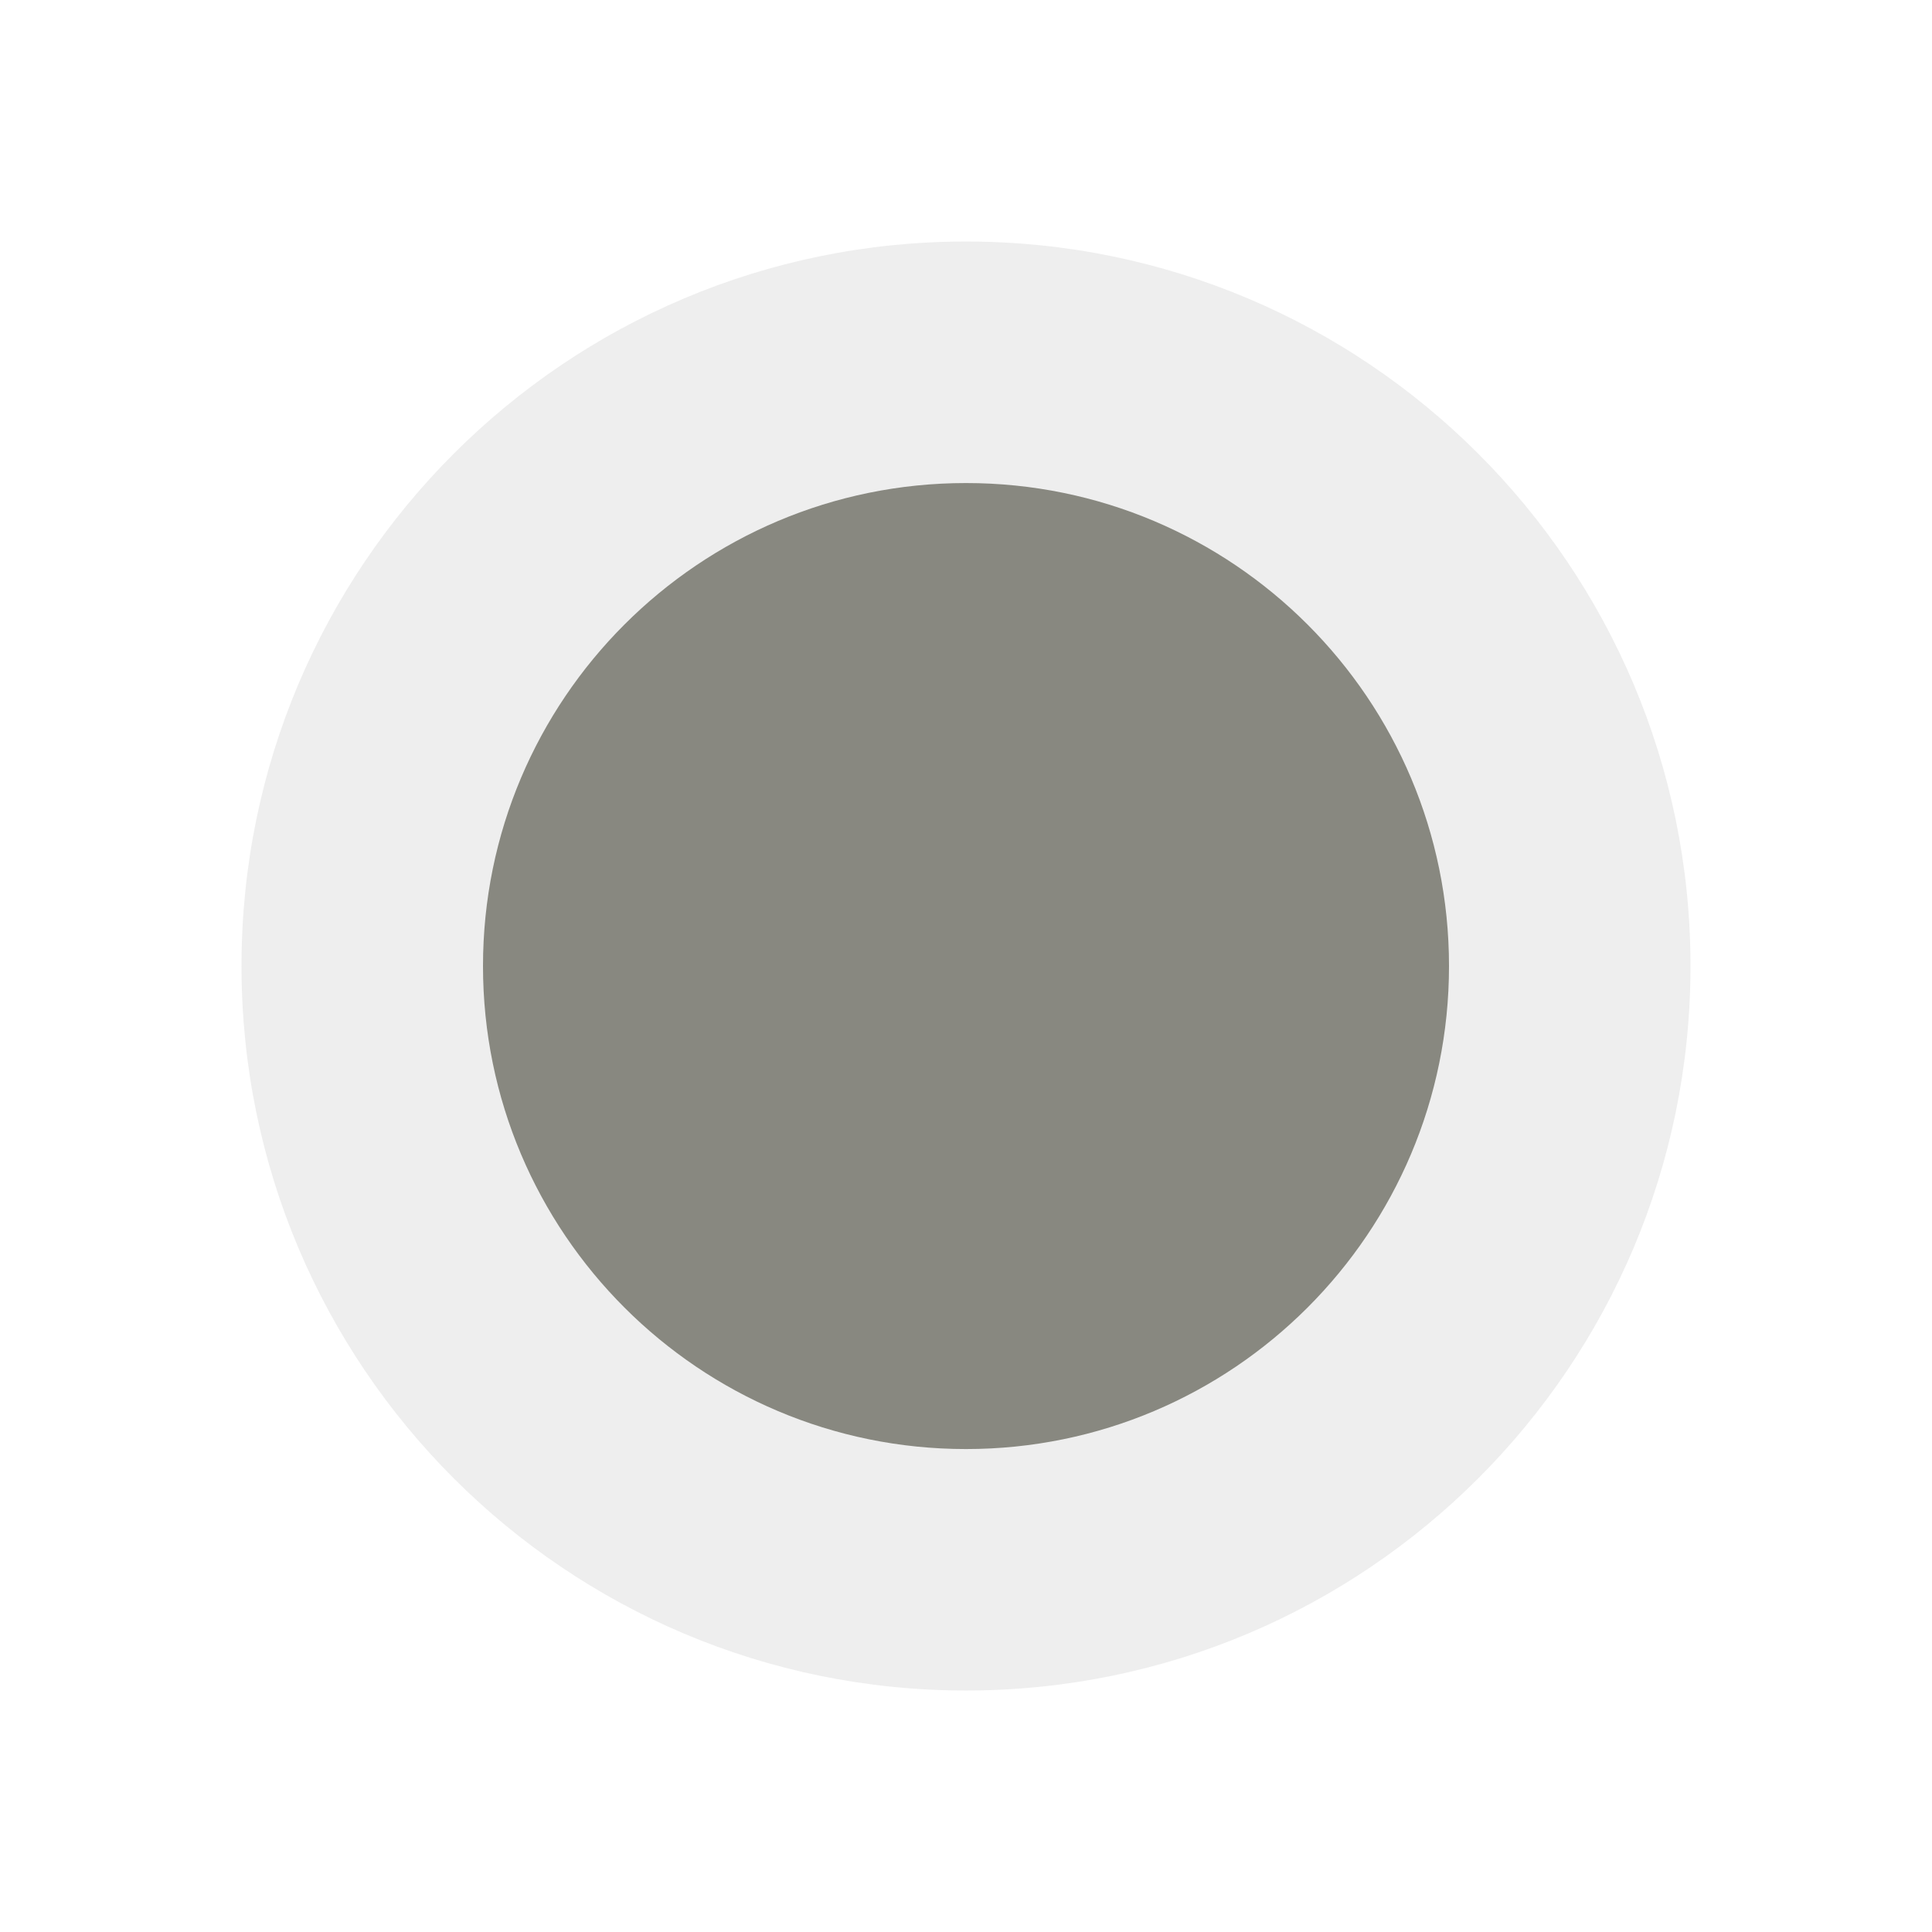
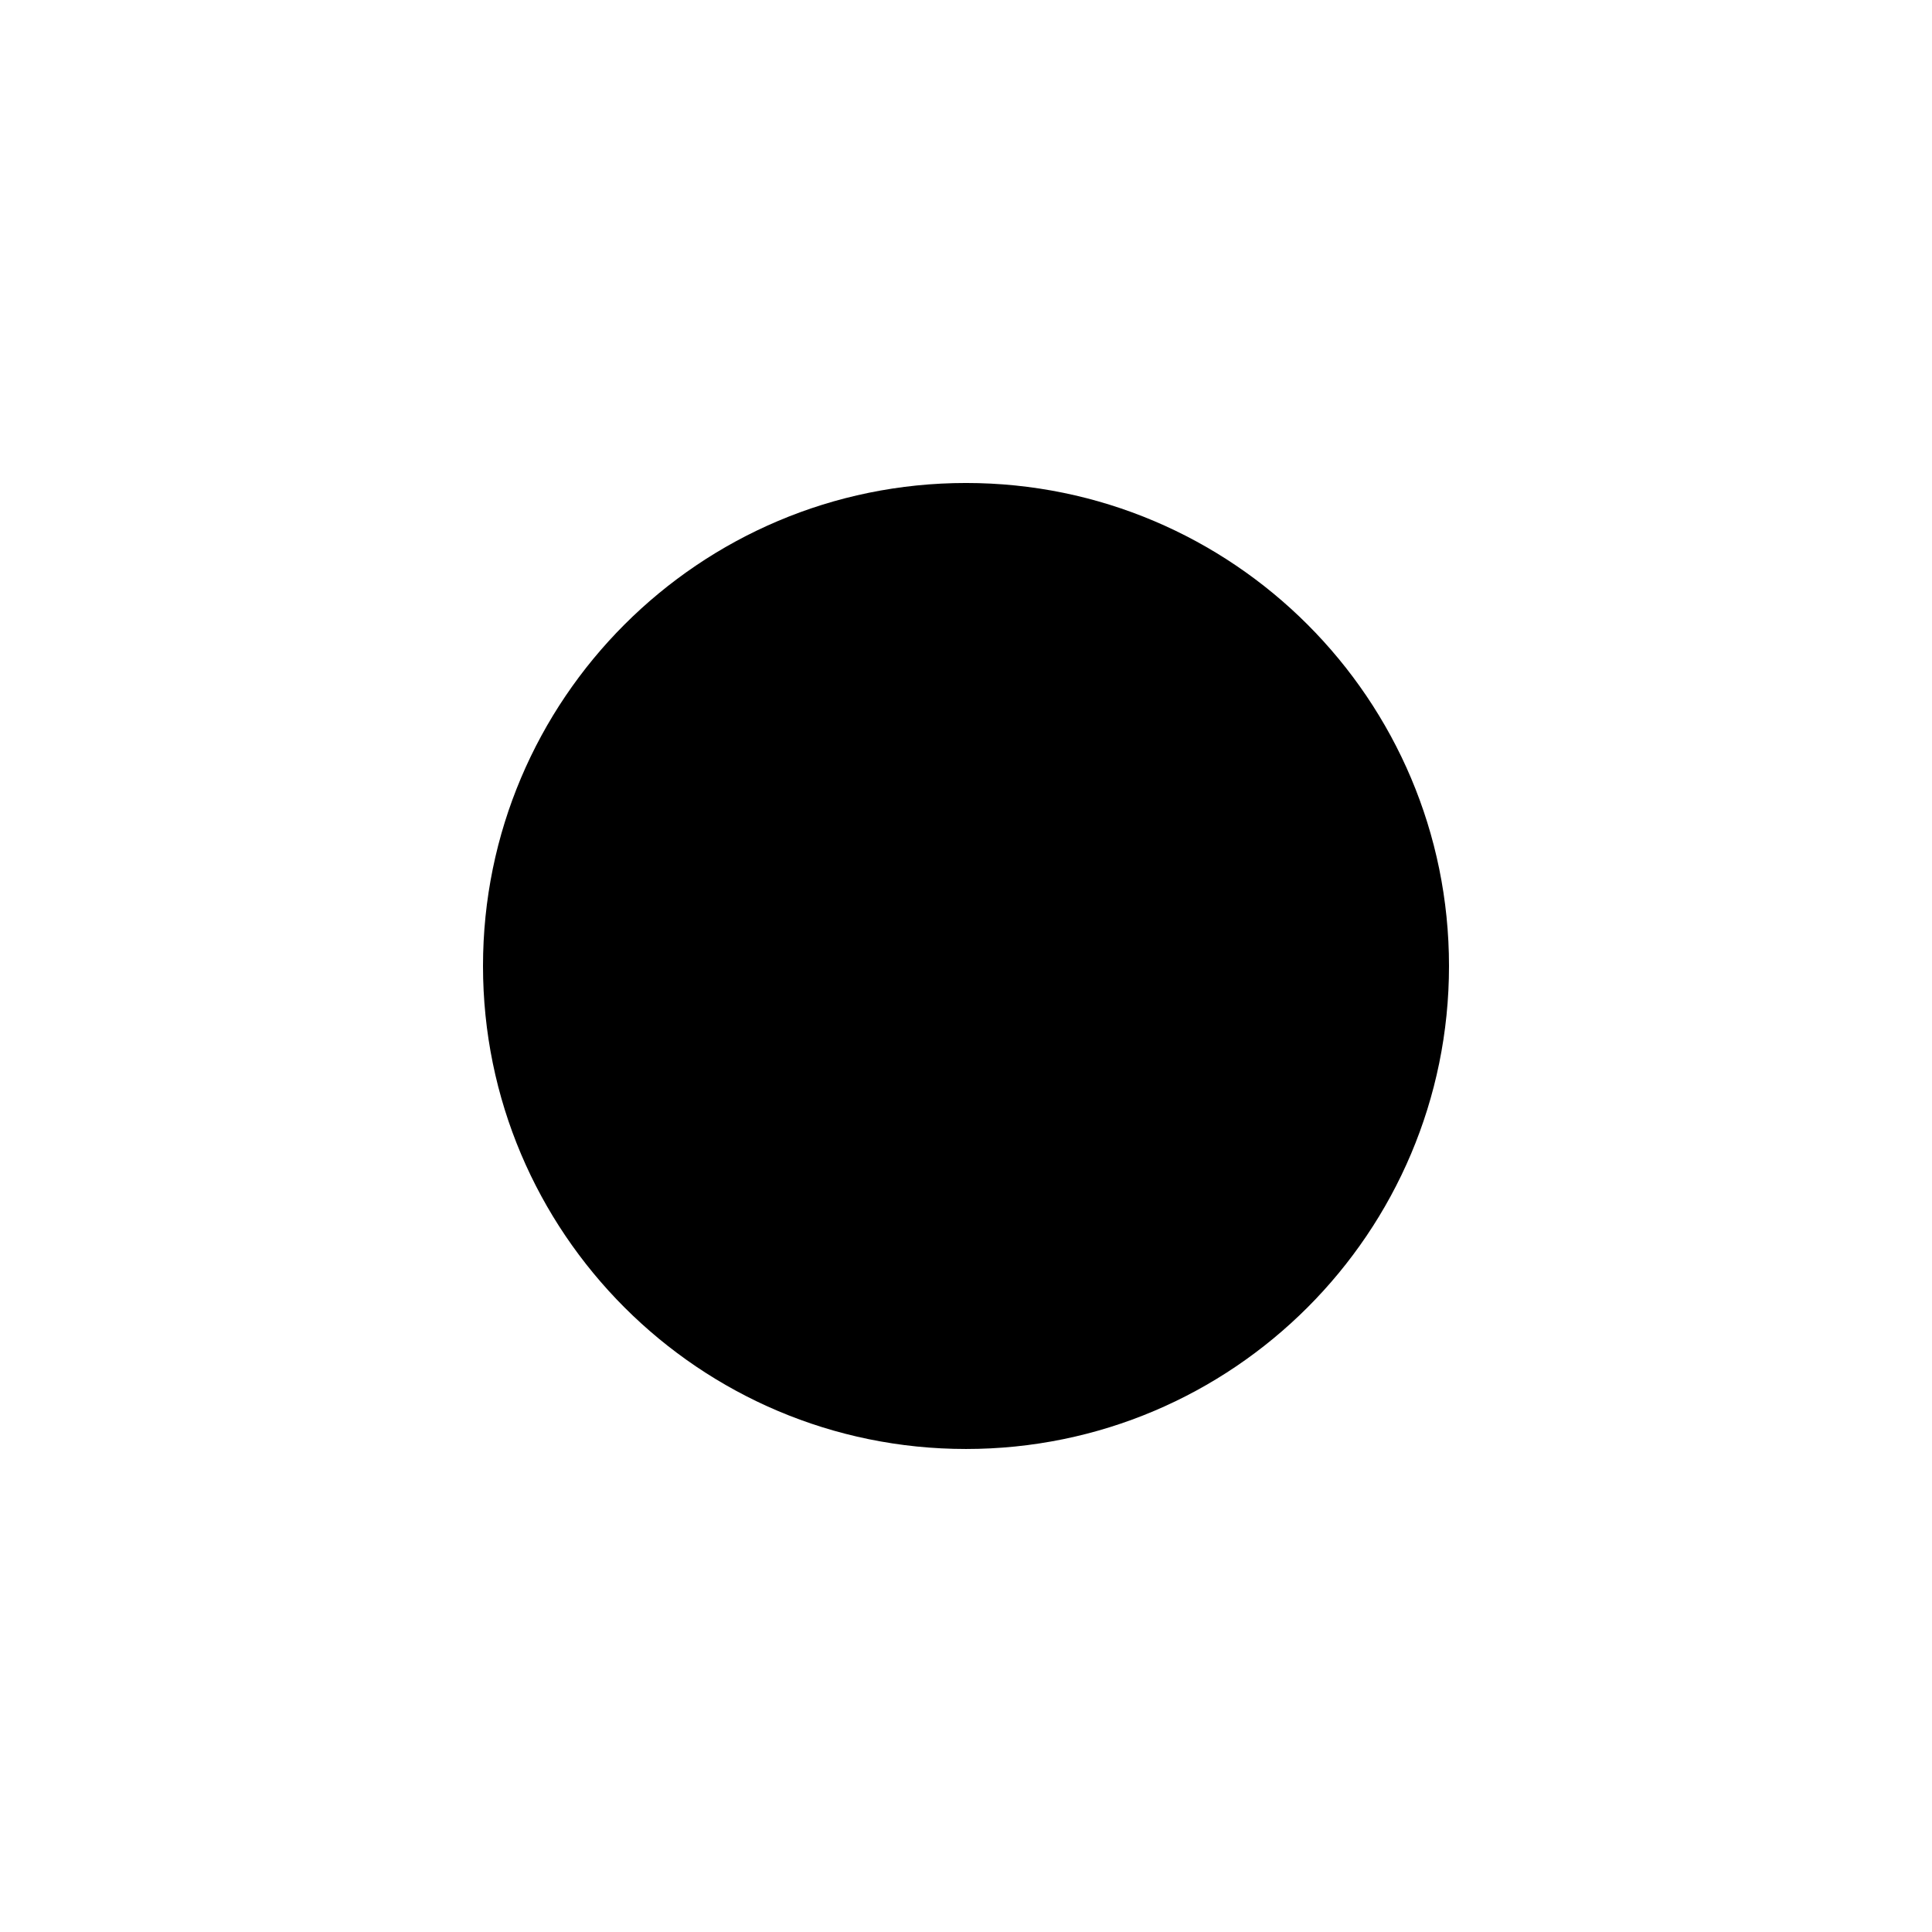
- <svg xmlns="http://www.w3.org/2000/svg" width="8" height="8" id="svg3063" version="1.1">
-   <defs id="defs3065" />
+ <svg xmlns="http://www.w3.org/2000/svg" version="1.1" id="svg3063" x="0px" y="0px" width="8px" height="8px" viewBox="0 0 8 8" enable-background="new 0 0 8 8" xml:space="preserve">
  <g id="layer1" transform="translate(0,-1044.362)">
-     <path style="color:#000000;fill:#eeeeee;fill-opacity:1;fill-rule:nonzero;stroke:none;stroke-width:2;marker:none;visibility:visible;display:inline;overflow:visible;enable-background:accumulate" id="path3037" d="m 280,332.362 a 40,40 0 1 1 -80,0 40,40 0 1 1 80,0 z" transform="matrix(0.07499998,0,0,0.07499998,-13.99999,1023.435)" />
-     <path transform="matrix(0.05000046,0,0,0.05000046,-8.00011,1031.744)" d="m 280,332.362 a 40,40 0 1 1 -80,0 40,40 0 1 1 80,0 z" id="path2989" style="color:#000000;fill:#888880;fill-opacity:1;fill-rule:nonzero;stroke:none;stroke-width:2;marker:none;visibility:visible;display:inline;overflow:visible;enable-background:accumulate" />
+     <path id="path2989" d="   M6,1048.362c0,1.104-0.896,2-2,2s-2-0.896-2-2s0.896-2,2-2S6,1047.258,6,1048.362z" />
  </g>
</svg>
